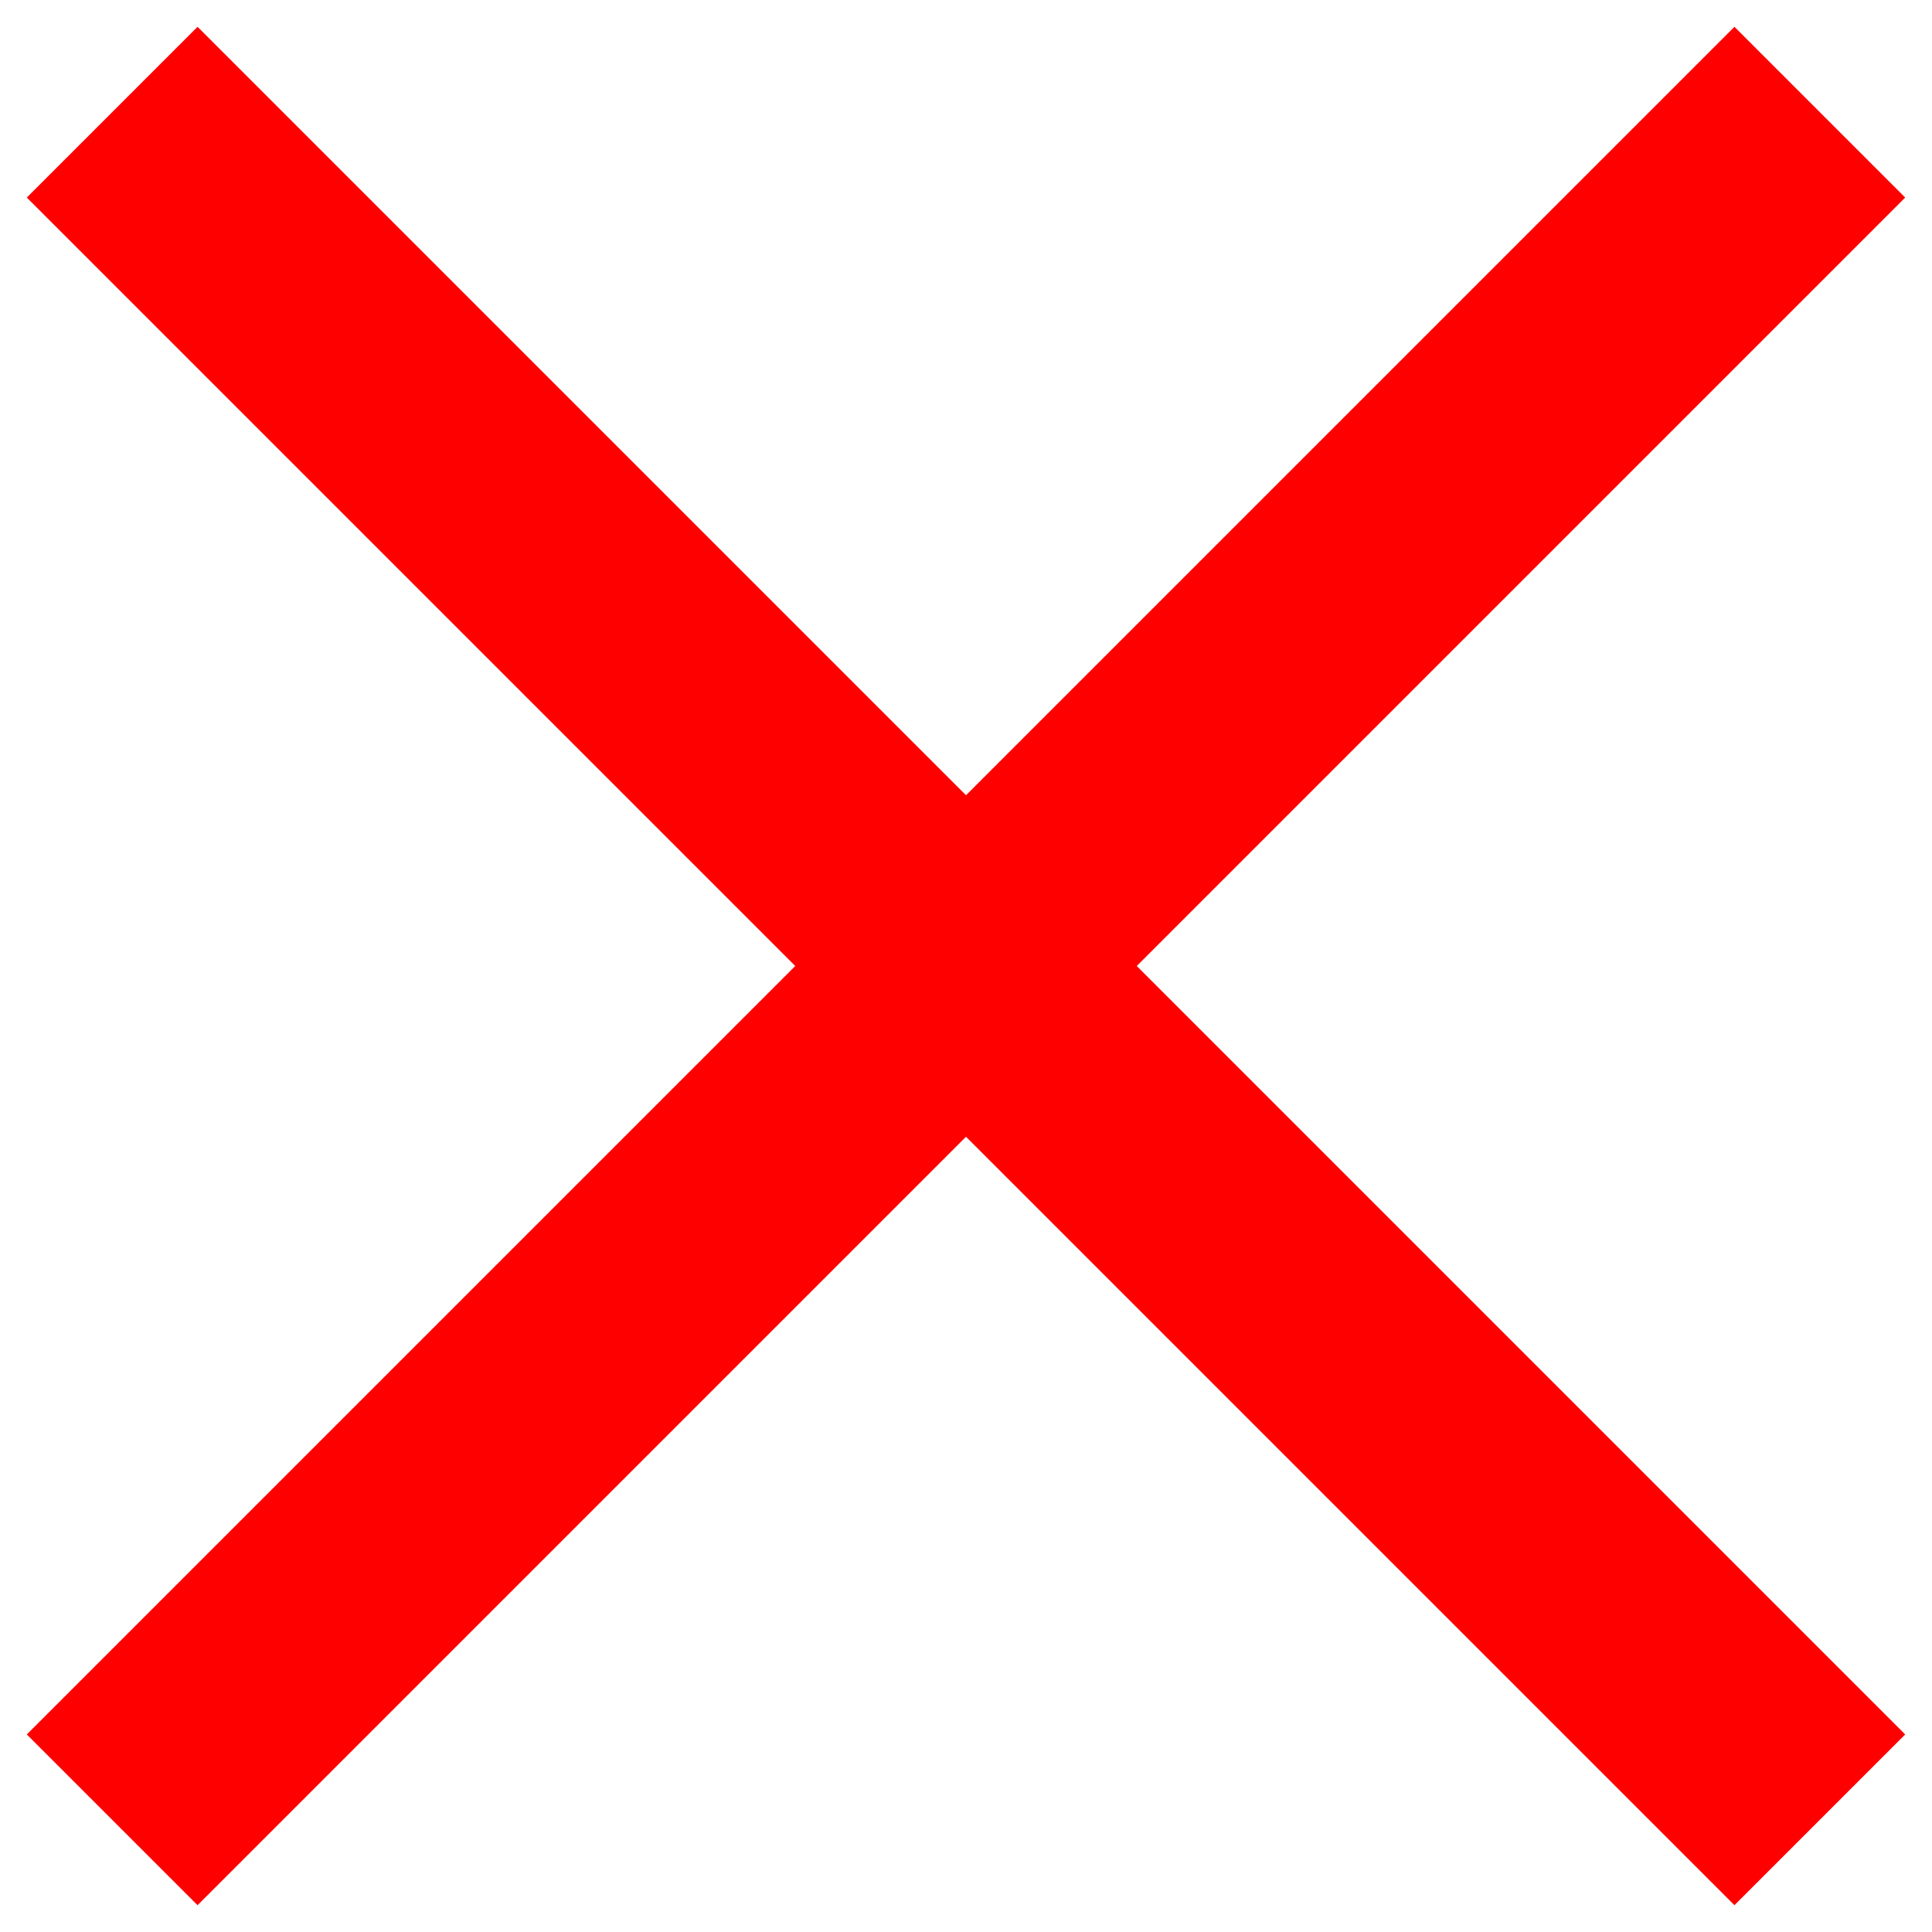
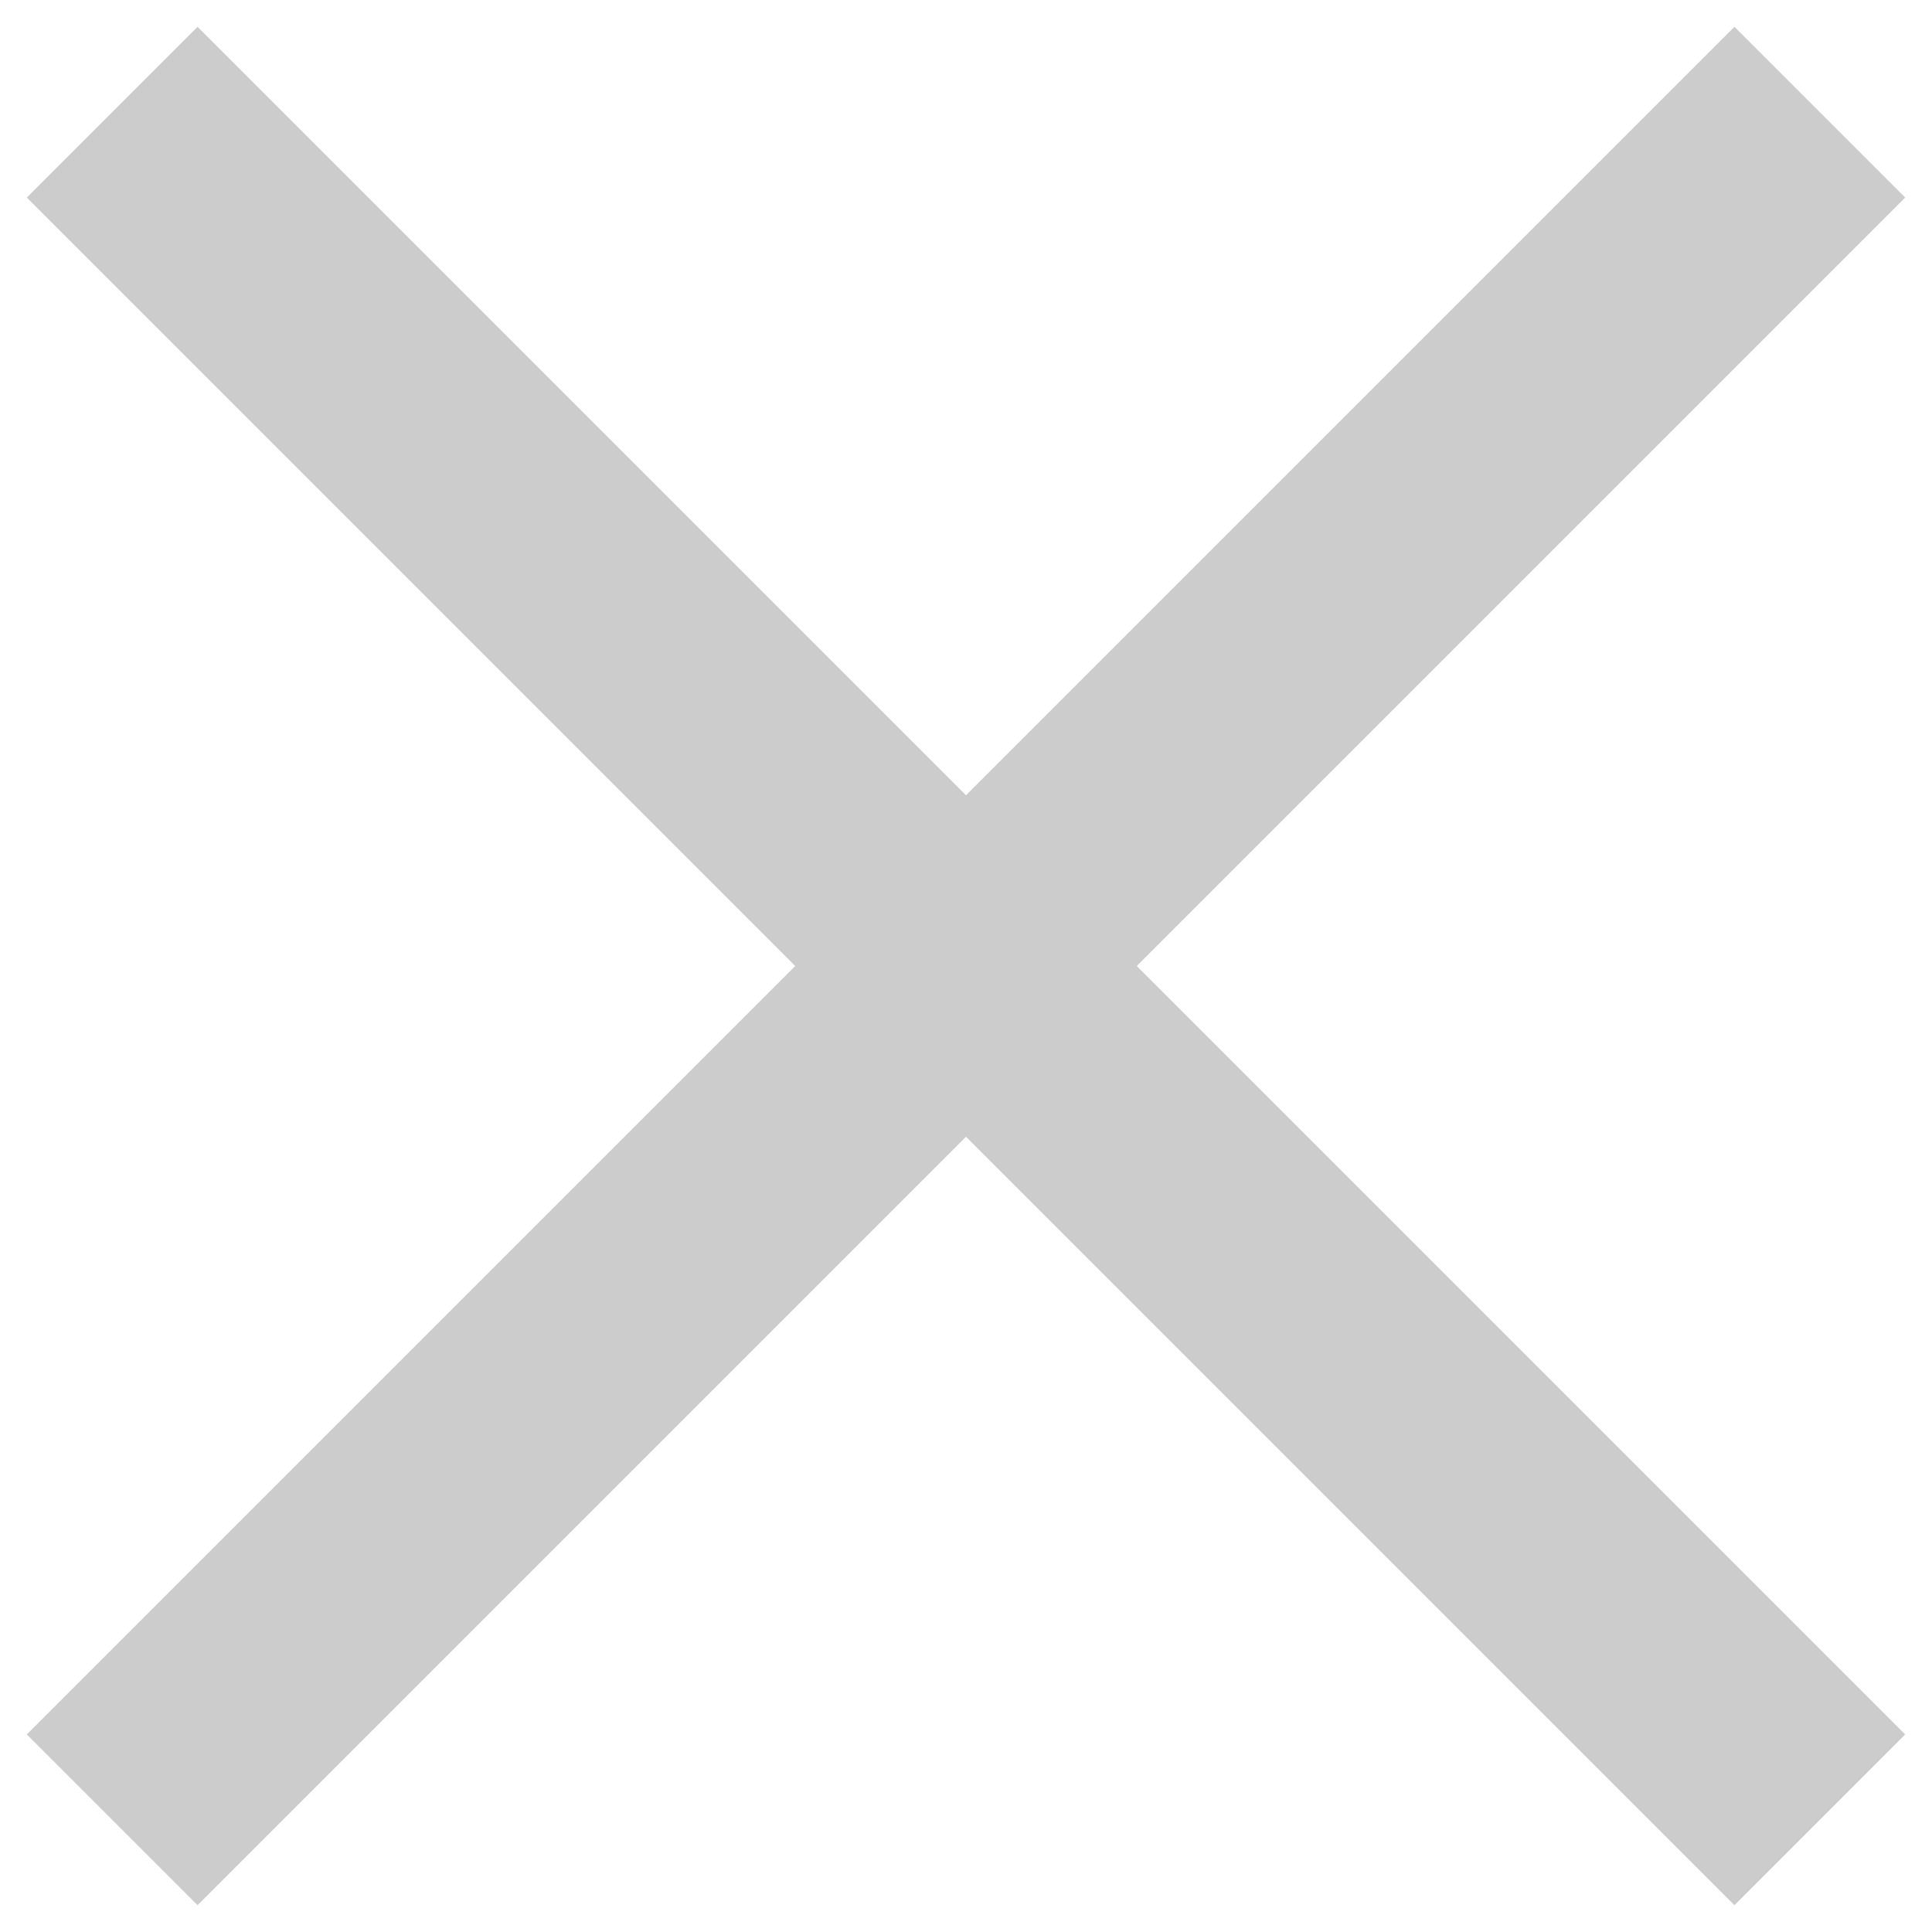
<svg xmlns="http://www.w3.org/2000/svg" width="16" height="16">
-   <path d="M14.364.222l1.414 1.414L9.414 8l6.364 6.364-1.414 1.414L8 9.414l-6.364 6.364-1.414-1.414L6.586 8 .222 1.636 1.636.222 8 6.586 14.364.222z" fill="red" opacity="" />
+   <path d="M14.364.222l1.414 1.414L9.414 8l6.364 6.364-1.414 1.414L8 9.414l-6.364 6.364-1.414-1.414L6.586 8 .222 1.636 1.636.222 8 6.586 14.364.222z" fill="#000" fill-rule="evenodd" opacity=".201" />
</svg>
